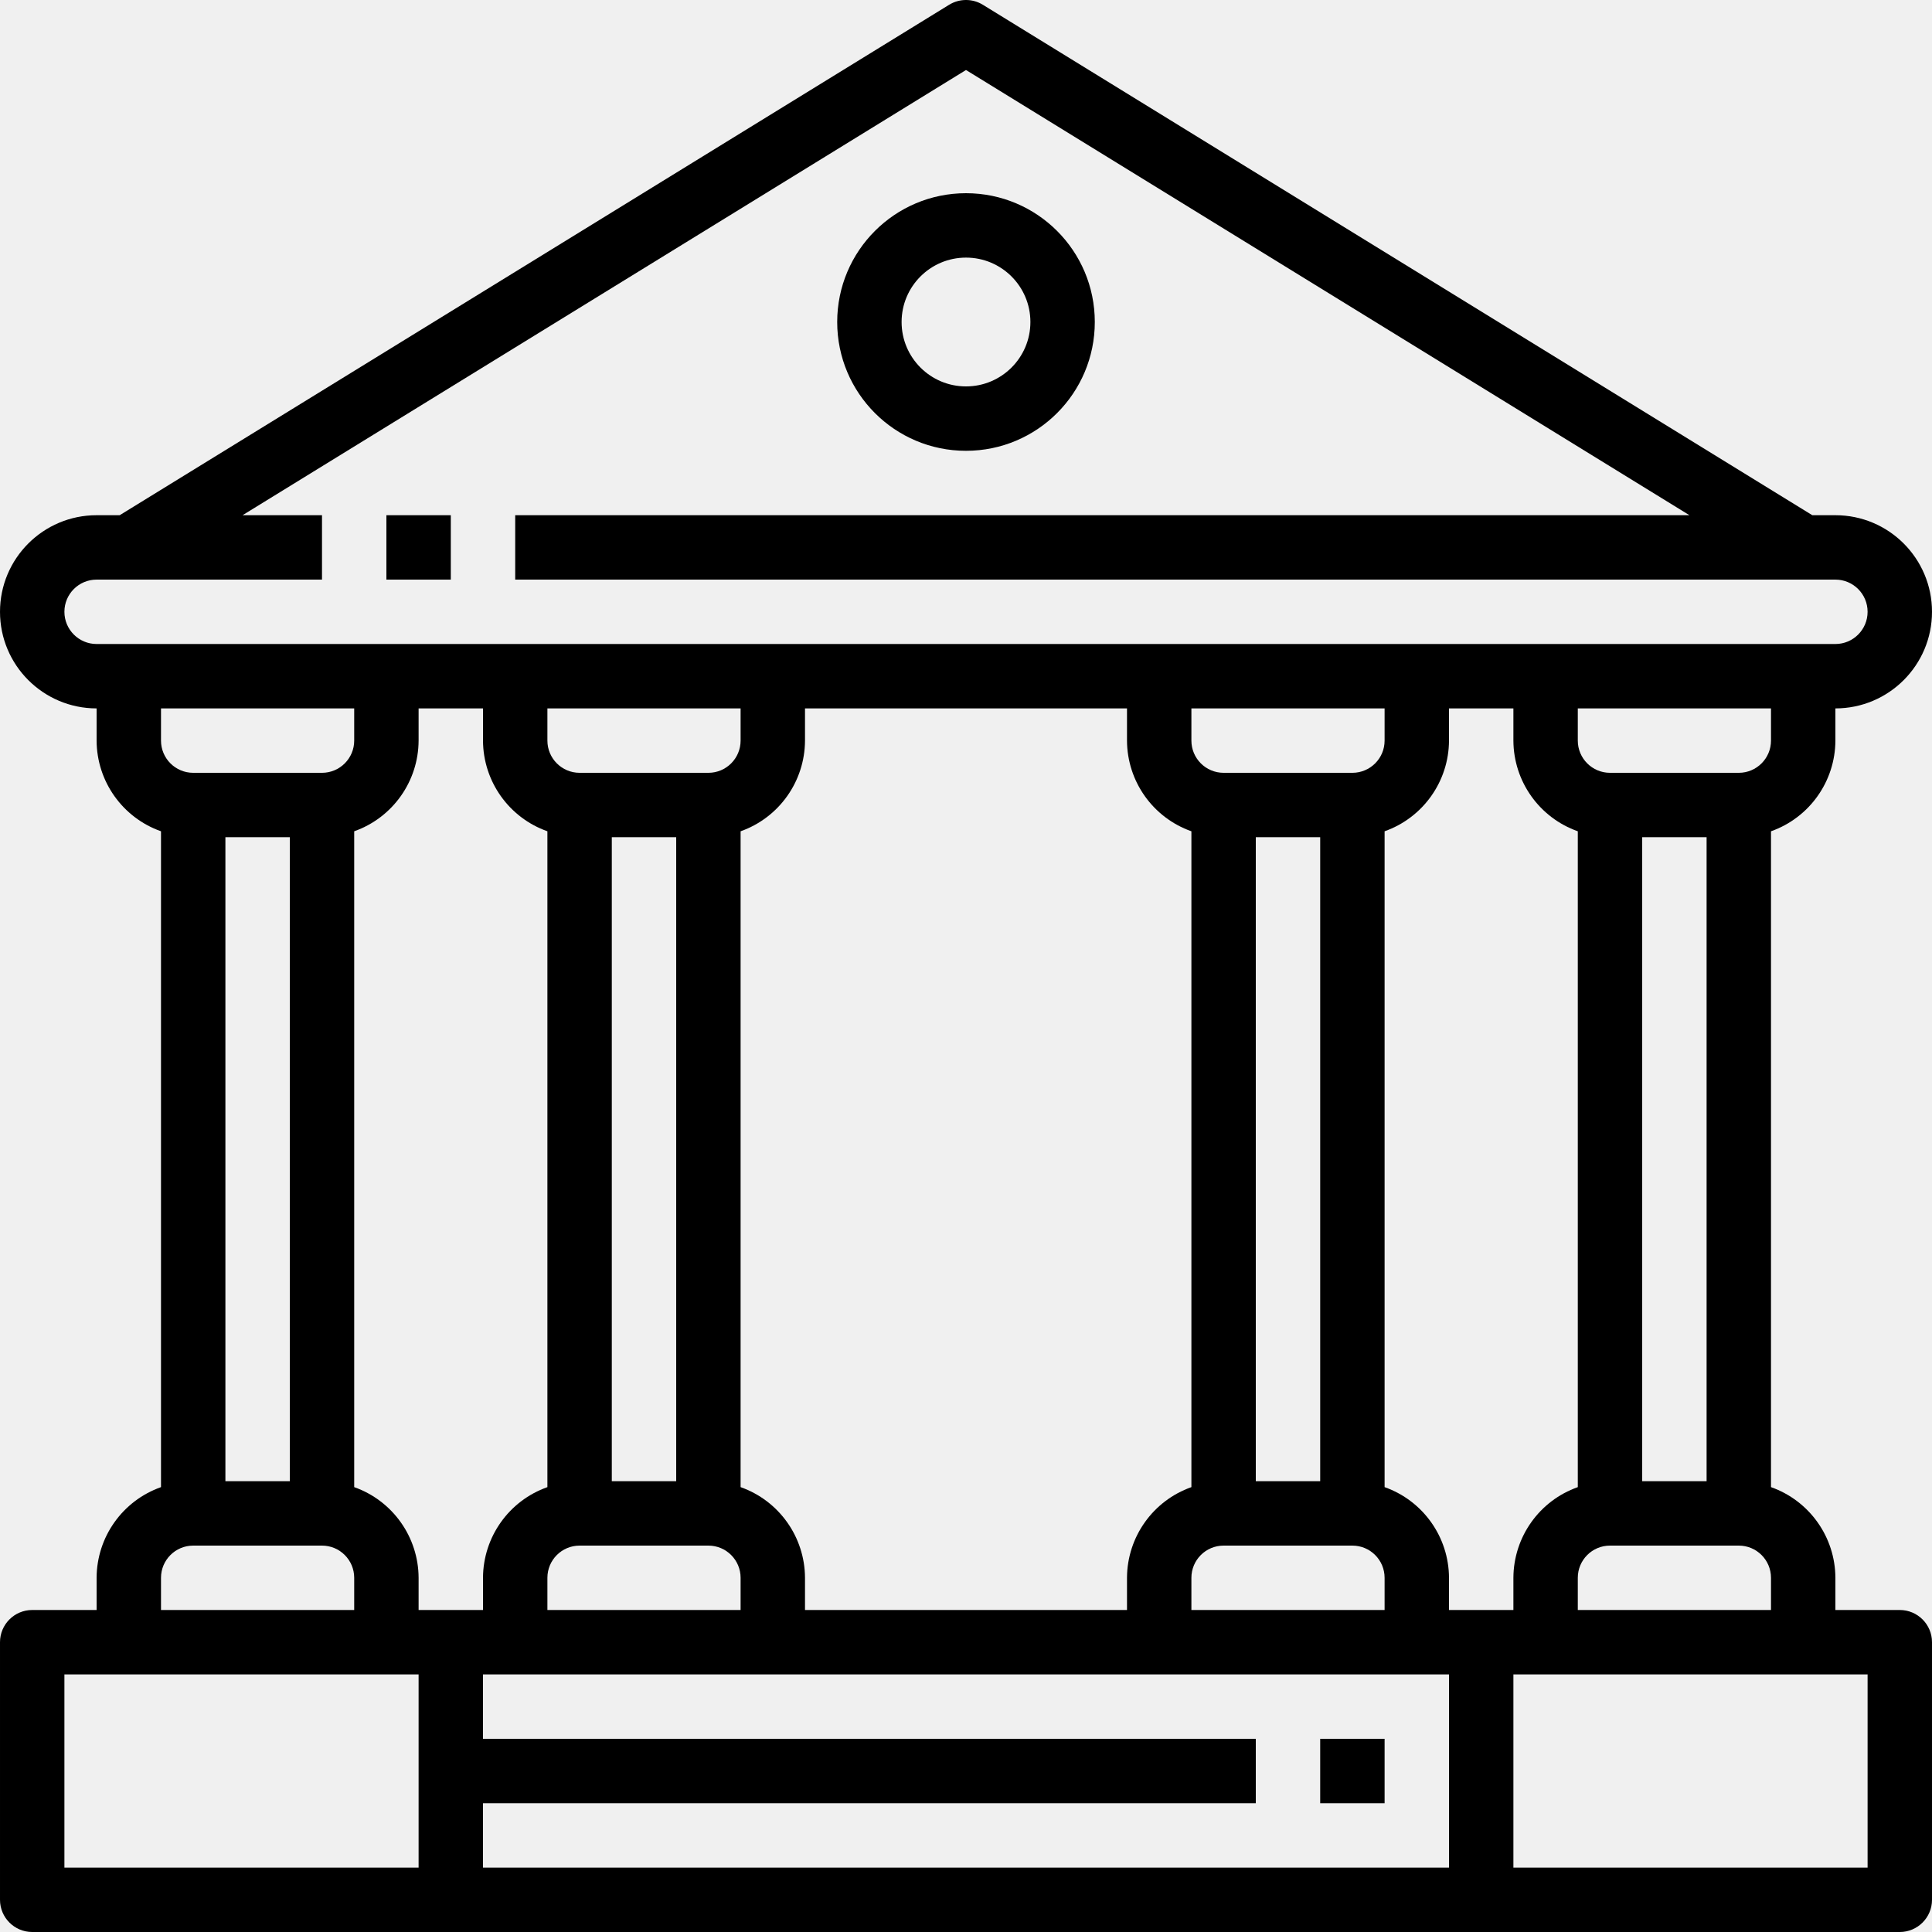
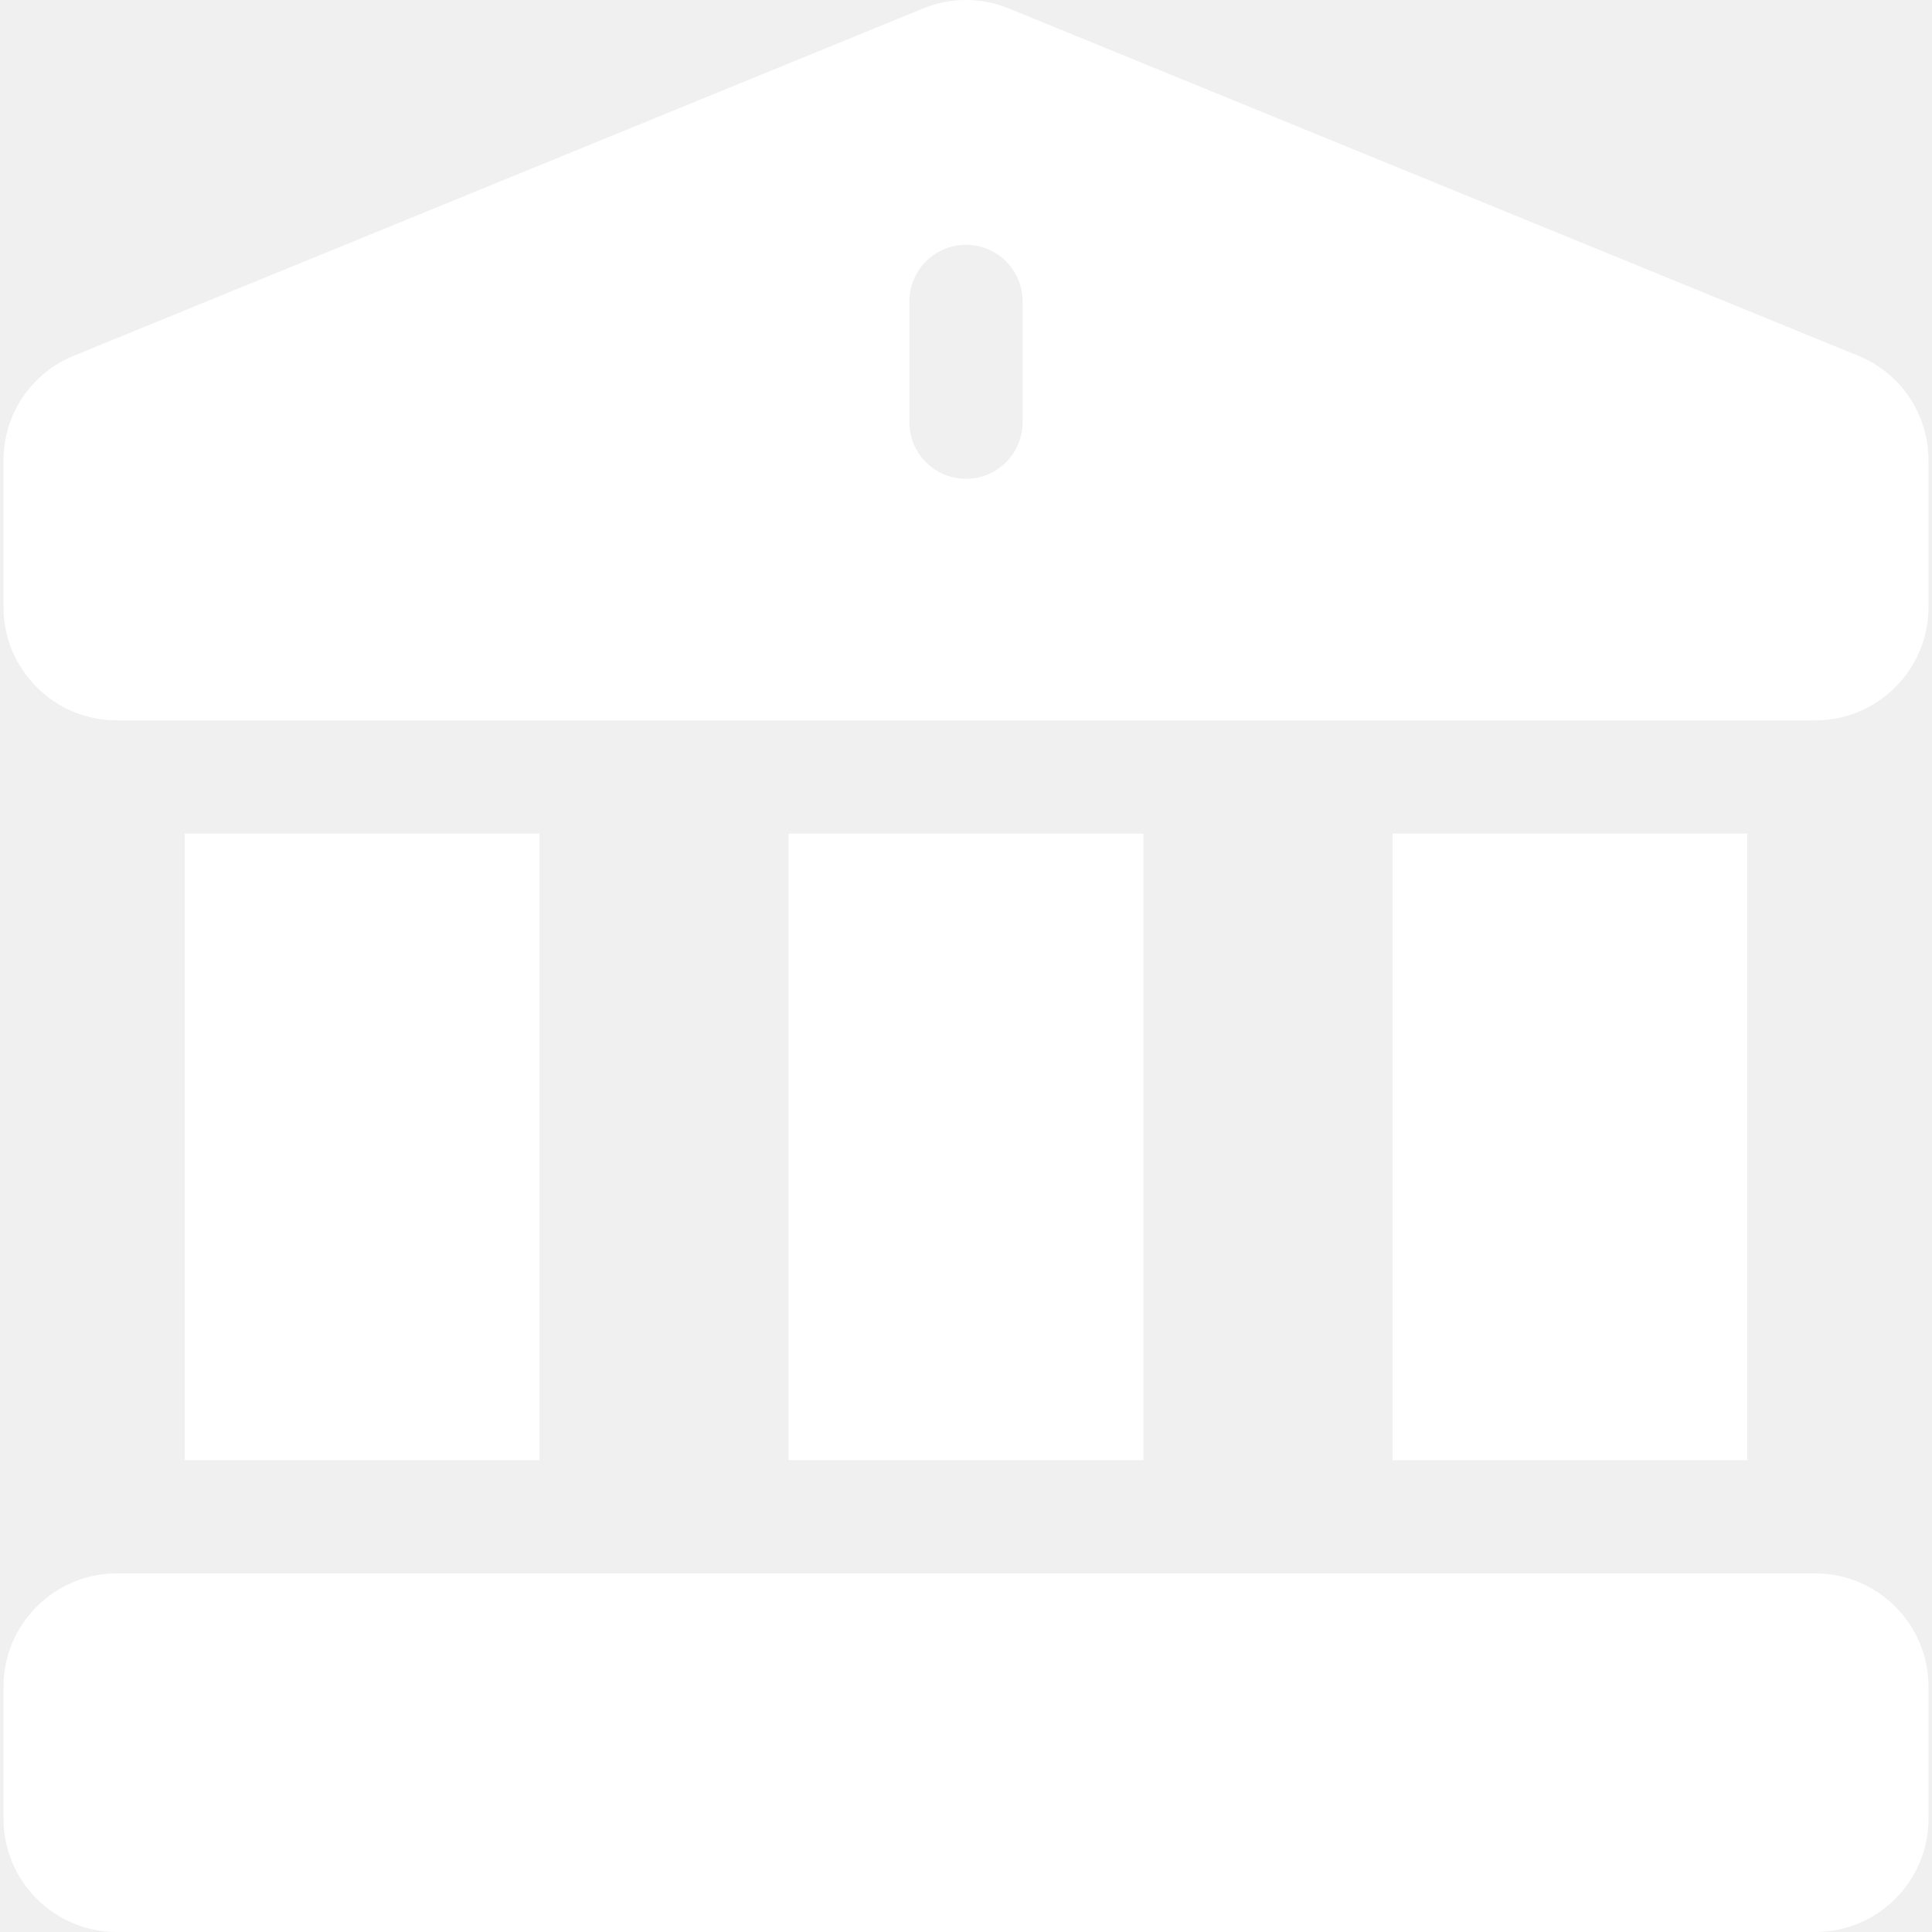
- <svg xmlns="http://www.w3.org/2000/svg" version="1.1" id="Capa_1" x="0px" y="0px" viewBox="0 0 480.002 480.002" style="enable-background:new 0 0 480.002 480.002;" xml:space="preserve">
-   <style type="text/css">
-     polygon {
-       fill: #FFF;
-       stroke: #000;
-       stroke-width: 5;
-     }
- </style>
+ <svg xmlns="http://www.w3.org/2000/svg" version="1.1" width="512" height="512" x="0" y="0" viewBox="0 0 511.854 511.854" style="enable-background:new 0 0 512 512" xml:space="preserve" class="">
  <g>
    <g>
-       <path d="M472.001,400.002h-16v-8c-0.042-10.134-6.445-19.15-16-22.528V206.53c9.555-3.378,15.958-12.394,16-22.528v-8    c13.255,0,24-10.745,24-24s-10.745-24-24-24h-5.736L244.193,1.186c-2.571-1.582-5.813-1.582-8.384,0L29.737,128.002h-5.736    c-13.255,0-24,10.745-24,24s10.745,24,24,24v8c0.042,10.134,6.445,19.15,16,22.528v162.944c-9.555,3.378-15.958,12.394-16,22.528    v8h-16c-4.418,0-8,3.582-8,8v64c0,4.418,3.582,8,8,8h464c4.418,0,8-3.582,8-8v-64    C480.001,403.584,476.419,400.002,472.001,400.002z M440.001,184.002c0,4.418-3.582,8-8,8h-32c-4.418,0-8-3.582-8-8v-8h48V184.002    z M432.001,384.002c4.418,0,8,3.582,8,8v8h-48v-8c0-4.418,3.582-8,8-8H432.001z M408.001,368.002v-160h16v160H408.001z     M24.001,160.002c-4.418,0-8-3.582-8-8s3.582-8,8-8h56v-16H60.265L240.001,17.394l179.736,110.608H128.001v16h328    c4.418,0,8,3.582,8,8s-3.582,8-8,8H24.001z M184.001,369.474V206.53c9.555-3.378,15.958-12.394,16-22.528v-8h80v8    c0.042,10.134,6.445,19.15,16,22.528v162.944c-9.555,3.378-15.958,12.394-16,22.528v8h-80v-8    C199.959,381.868,193.556,372.852,184.001,369.474z M176.001,384.002c4.418,0,8,3.582,8,8v8h-48v-8c0-4.418,3.582-8,8-8H176.001z     M152.001,368.002v-160h16v160H152.001z M176.001,192.002h-32c-4.418,0-8-3.582-8-8v-8h48v8    C184.001,188.421,180.419,192.002,176.001,192.002z M296.001,392.002c0-4.418,3.582-8,8-8h32c4.418,0,8,3.582,8,8v8h-48V392.002z     M312.001,368.002v-160h16v160H312.001z M336.001,192.002h-32c-4.418,0-8-3.582-8-8v-8h48v8    C344.001,188.421,340.419,192.002,336.001,192.002z M48.001,192.002c-4.418,0-8-3.582-8-8v-8h48v8c0,4.418-3.582,8-8,8H48.001z     M72.001,208.002v160h-16v-160H72.001z M40.001,392.002c0-4.418,3.582-8,8-8h32c4.418,0,8,3.582,8,8v8h-48V392.002z     M104.001,464.002h-88v-48h88V464.002z M88.001,369.474V206.53c9.555-3.378,15.958-12.394,16-22.528v-8h16v8    c0.042,10.134,6.445,19.15,16,22.528v162.944c-9.555,3.378-15.958,12.394-16,22.528v8h-16v-8    C103.959,381.868,97.556,372.852,88.001,369.474z M360.001,464.002h-240v-16h192v-16h-192v-16h240V464.002z M344.001,369.474    V206.53c9.555-3.378,15.958-12.394,16-22.528v-8h16v8c0.042,10.134,6.445,19.15,16,22.528v162.944    c-9.555,3.378-15.958,12.394-16,22.528v8h-16v-8C359.959,381.868,353.556,372.852,344.001,369.474z M464.001,464.002h-88v-48h88    V464.002z" />
+       <path d="m368.927 220.854h94v166h-94z" fill="#ffffff" data-original="#000000" style="" class="" />
+       <path d="m208.927 220.854h94v166h-94z" fill="#ffffff" data-original="#000000" style="" class="" />
+       <path d="m480.927 416.854c-15.1 0-431.724 0-450 0-16.542 0-30 13.458-30 30v35c0 16.542 13.458 30 30 30h450c16.542 0 30-13.458 30-30v-35c0-16.542-13.458-30-30-30z" fill="#ffffff" data-original="#000000" style="" class="" />
+       <path d="m492.127 94.179c-231.074-94.483-224.891-91.956-225.057-92.023-7.13-2.853-15.057-2.911-22.391.042l-224.952 91.981c-11.423 4.596-18.8 15.514-18.8 27.831v38.845c0 16.542 13.458 30 30 30h450c16.542 0 30-13.458 30-30v-38.845c0-12.317-7.377-23.235-18.8-27.831zm-221.2 17.675c0 8.284-6.716 15-15 15s-15-6.716-15-15v-32c0-8.284 6.716-15 15-15s15 6.716 15 15z" fill="#ffffff" data-original="#000000" style="" class="" />
+       <path d="m48.927 220.854h94v166h-94z" fill="#ffffff" data-original="#000000" style="" class="" />
    </g>
  </g>
-   <g>
-     <g>
-       <rect x="328.001" y="432.002" width="16" height="16" />
-     </g>
-   </g>
-   <g>
-     <g>
-       <rect x="96.001" y="128.002" width="16" height="16" />
-     </g>
-   </g>
-   <g>
-     <g>
-       <path d="M240.001,48.002c-17.673,0-32,14.327-32,32s14.327,32,32,32c17.673,0,32-14.327,32-32S257.674,48.002,240.001,48.002z     M240.001,96.002c-8.837,0-16-7.163-16-16s7.163-16,16-16s16,7.163,16,16S248.838,96.002,240.001,96.002z" />
-     </g>
-   </g>
-   <g>
- </g>
-   <g>
- </g>
-   <g>
- </g>
-   <g>
- </g>
-   <g>
- </g>
-   <g>
- </g>
-   <g>
- </g>
-   <g>
- </g>
-   <g>
- </g>
-   <g>
- </g>
-   <g>
- </g>
-   <g>
- </g>
-   <g>
- </g>
-   <g>
- </g>
-   <g>
- </g>
</svg>
